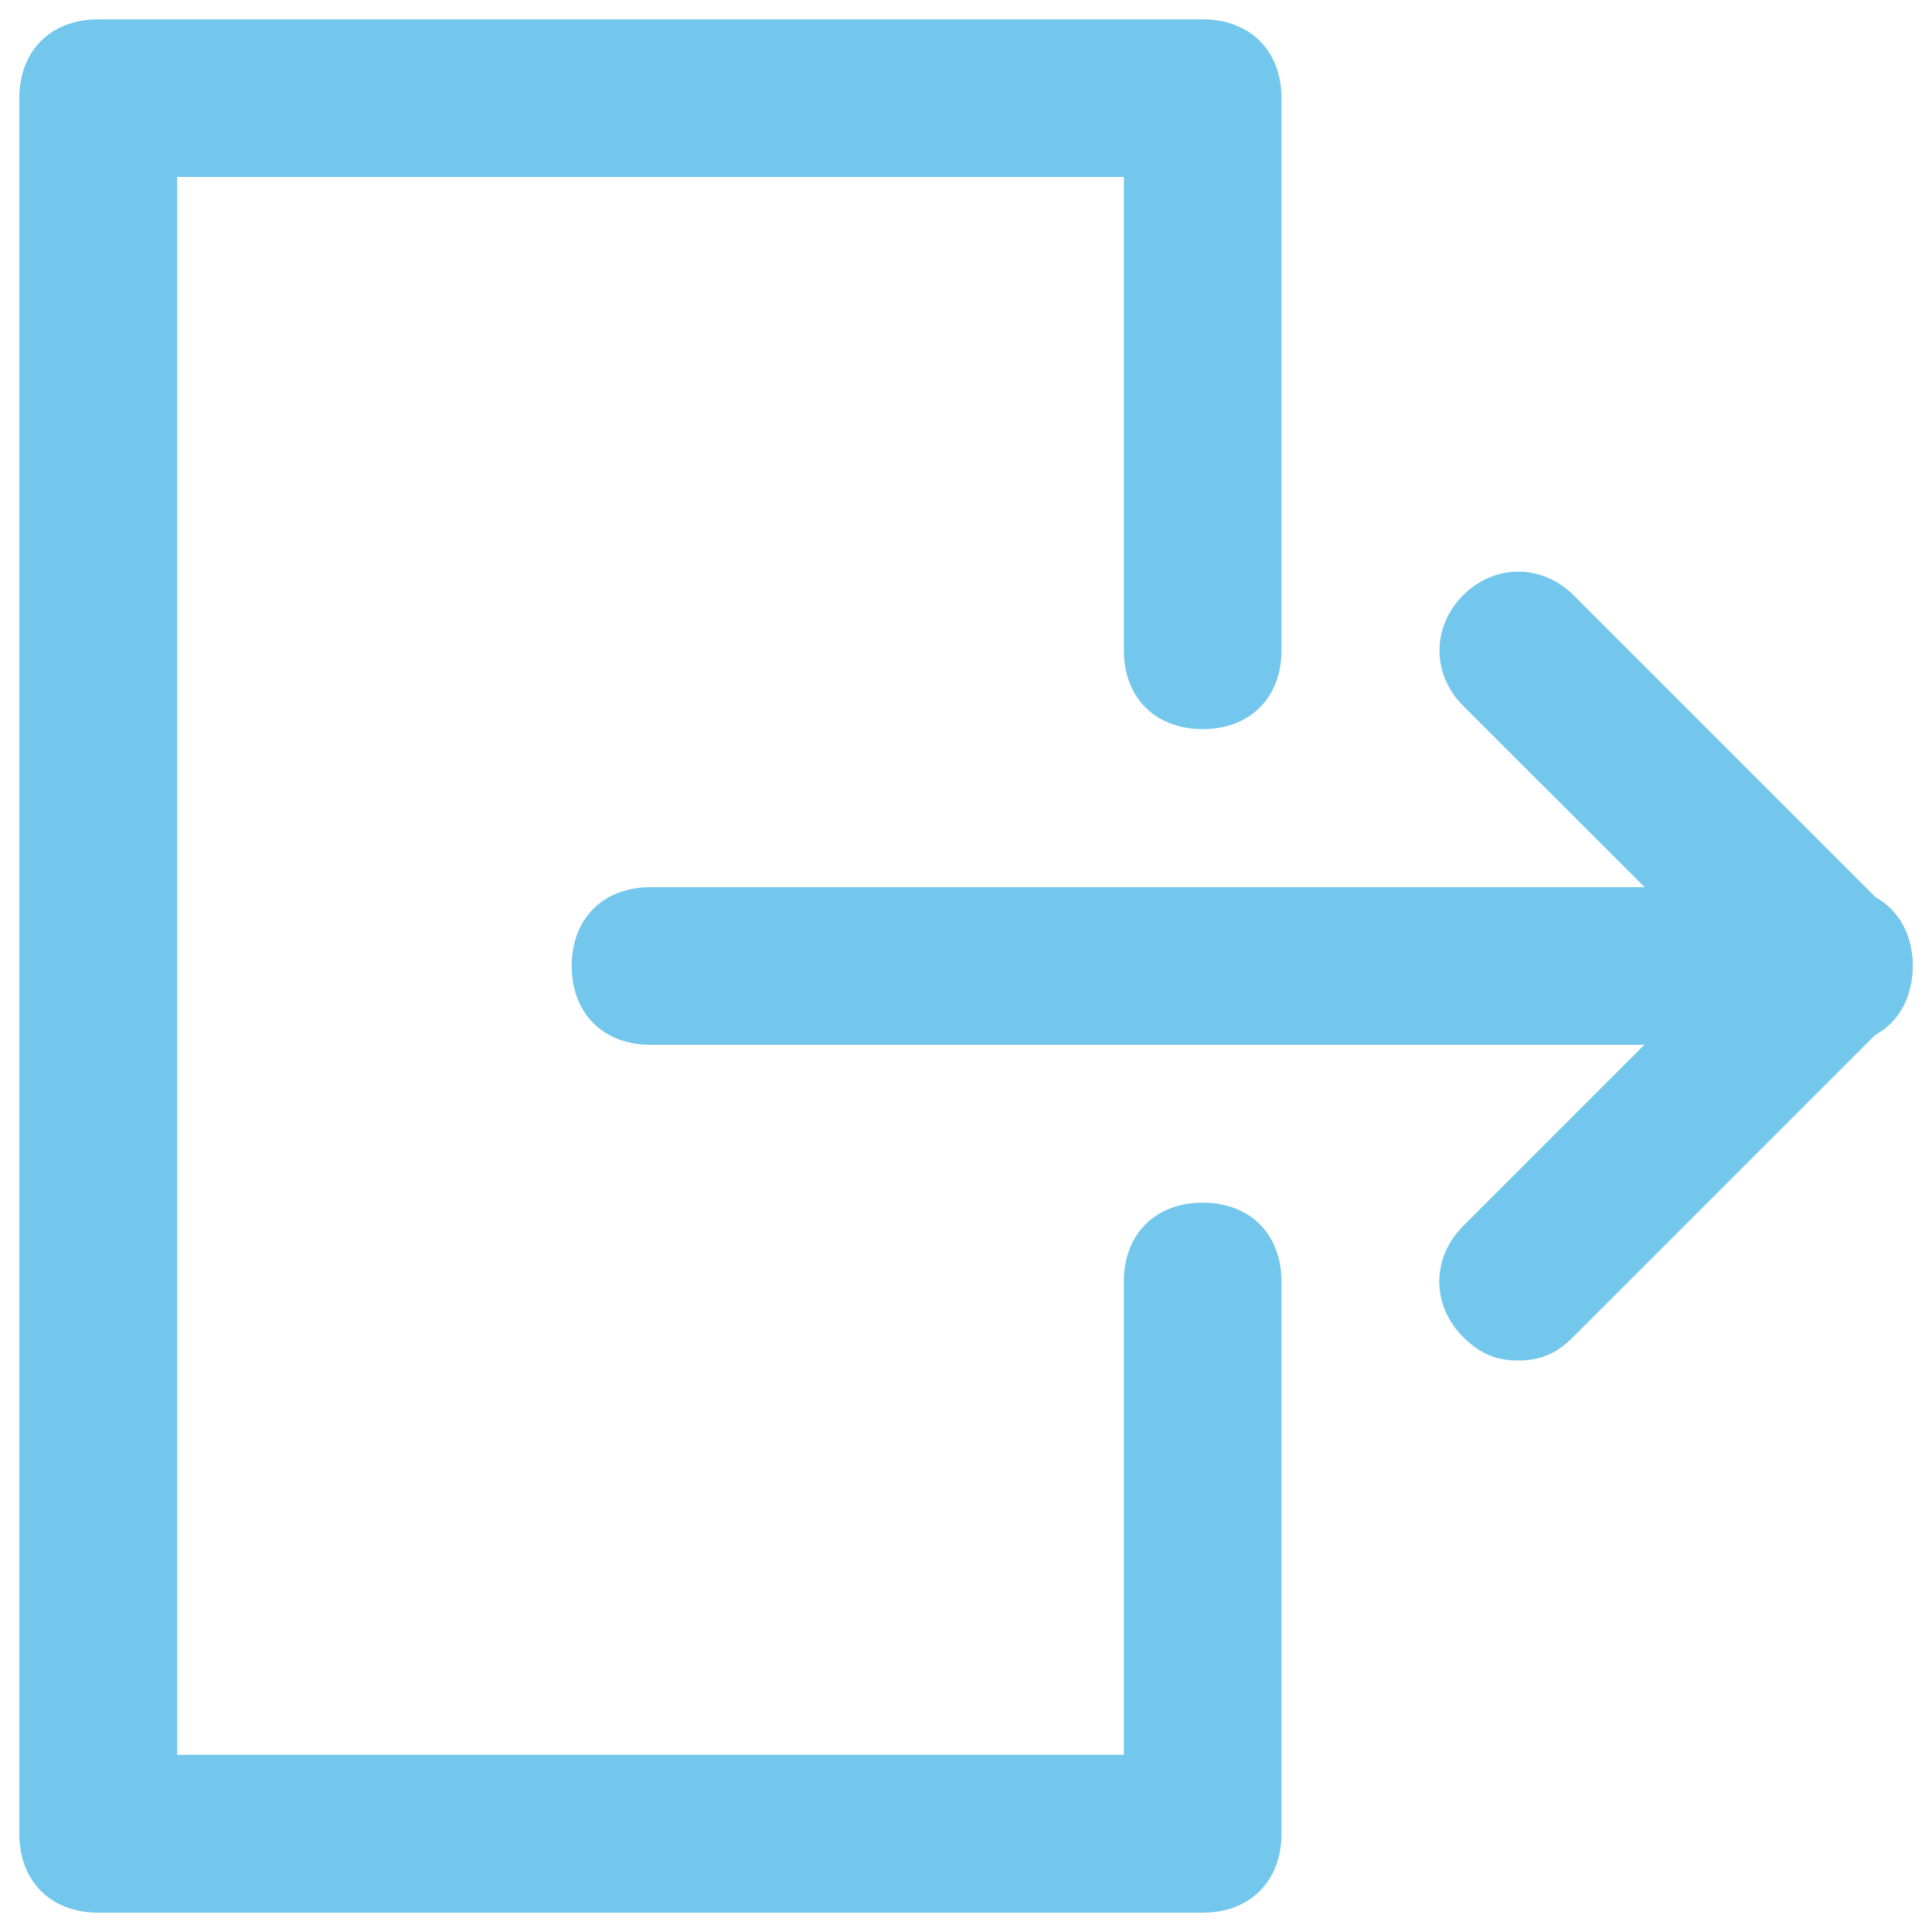
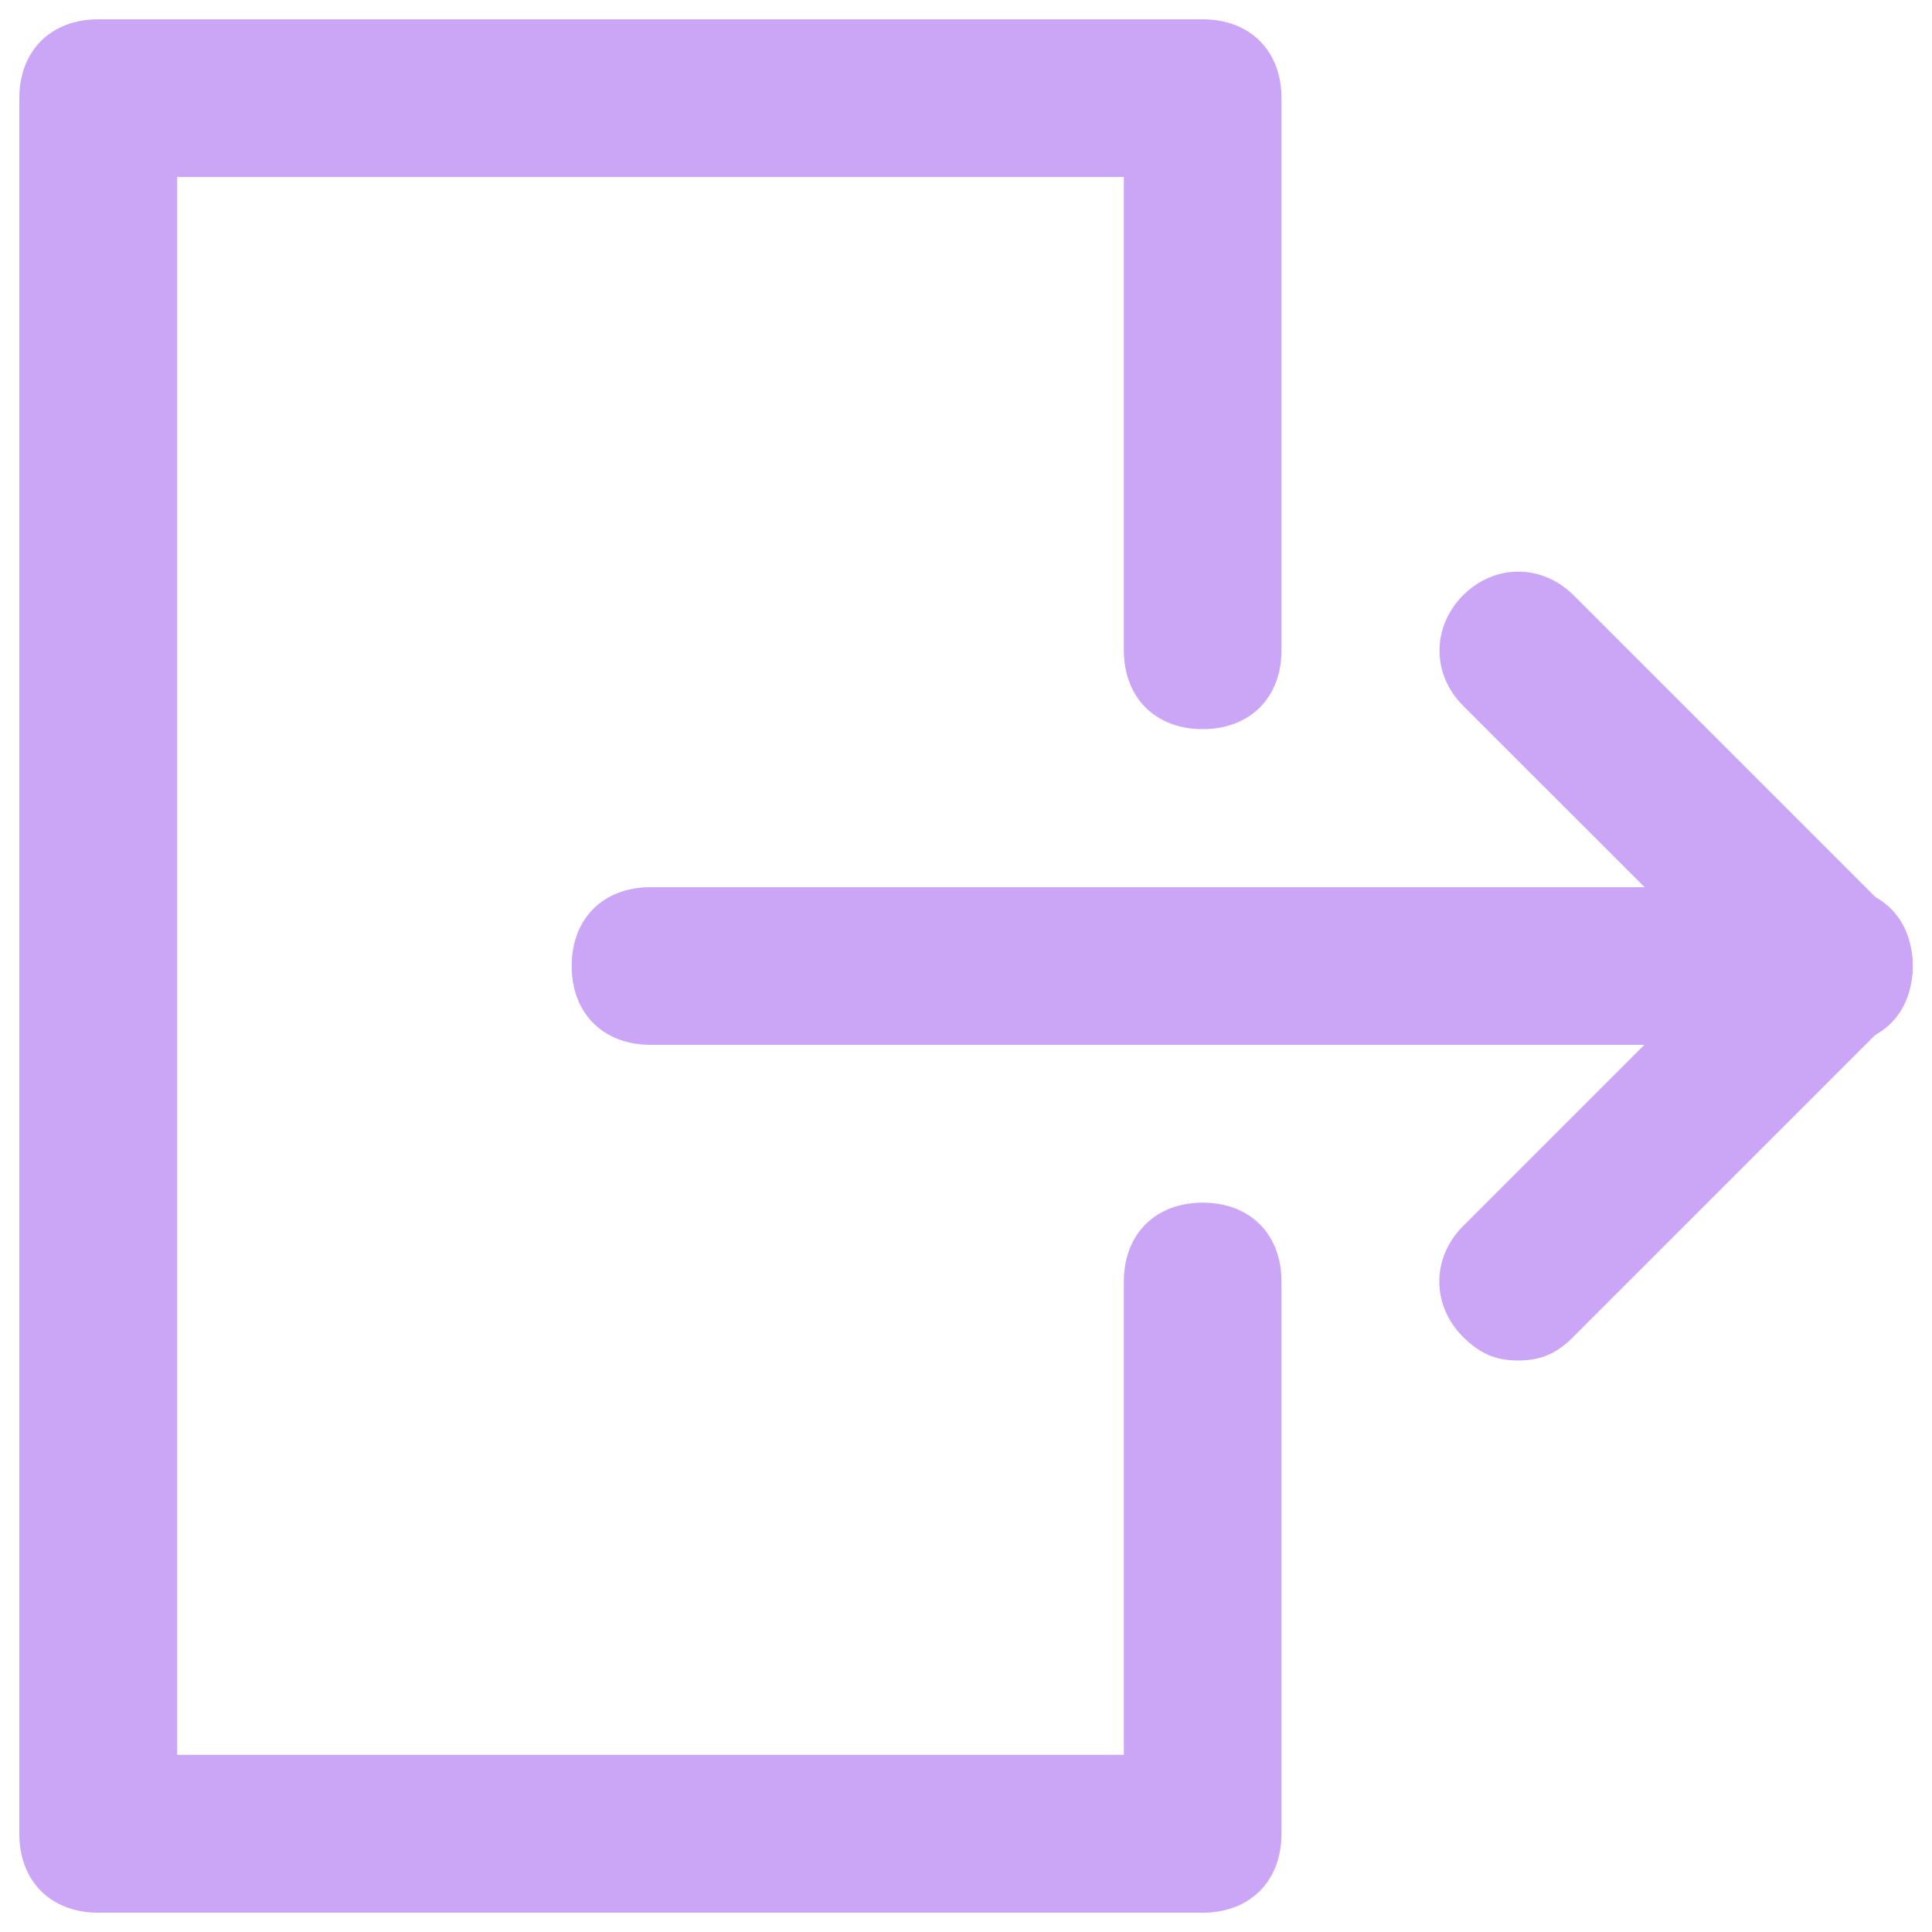
- <svg xmlns="http://www.w3.org/2000/svg" fill="#74c7ec" version="1.1" x="0px" y="0px" viewBox="0 0 1000 1000" enable-background="new 0 0 1000 1000" xml:space="preserve">
+ <svg xmlns="http://www.w3.org/2000/svg" fill="#cba6f7" version="1.1" x="0px" y="0px" viewBox="0 0 1000 1000" enable-background="new 0 0 1000 1000" xml:space="preserve">
  <g>
    <path d="M622.5,990H50.8C26.3,990,10,973.7,10,949.2V50.8C10,26.3,26.3,10,50.8,10h571.7c24.5,0,40.8,16.3,40.8,40.8v285.8c0,24.5-16.3,40.8-40.8,40.8s-40.8-16.3-40.8-40.8v-245h-490v816.7h490v-245c0-24.5,16.3-40.8,40.8-40.8s40.8,16.3,40.8,40.8v285.8C663.3,973.7,647,990,622.5,990z" />
    <path d="M949.2,540.8H336.7c-24.5,0-40.8-16.3-40.8-40.8c0-24.5,16.3-40.8,40.8-40.8h612.5c24.5,0,40.8,16.3,40.8,40.8C990,524.5,973.7,540.8,949.2,540.8z" />
    <path d="M949.2,540.8c-12.3,0-20.4-4.1-28.6-12.3L757.3,365.3c-16.3-16.3-16.3-40.8,0-57.2c16.3-16.3,40.8-16.3,57.2,0l163.3,163.3c16.3,16.3,16.3,40.8,0,57.2C969.6,536.8,961.4,540.8,949.2,540.8z" />
    <path d="M785.8,704.2c-12.3,0-20.4-4.1-28.6-12.3c-16.3-16.3-16.3-40.8,0-57.2l163.3-163.3c16.3-16.3,40.8-16.3,57.2,0c16.3,16.3,16.3,40.8,0,57.2L814.4,691.9C806.3,700.1,798.1,704.2,785.8,704.2z" />
  </g>
</svg>
